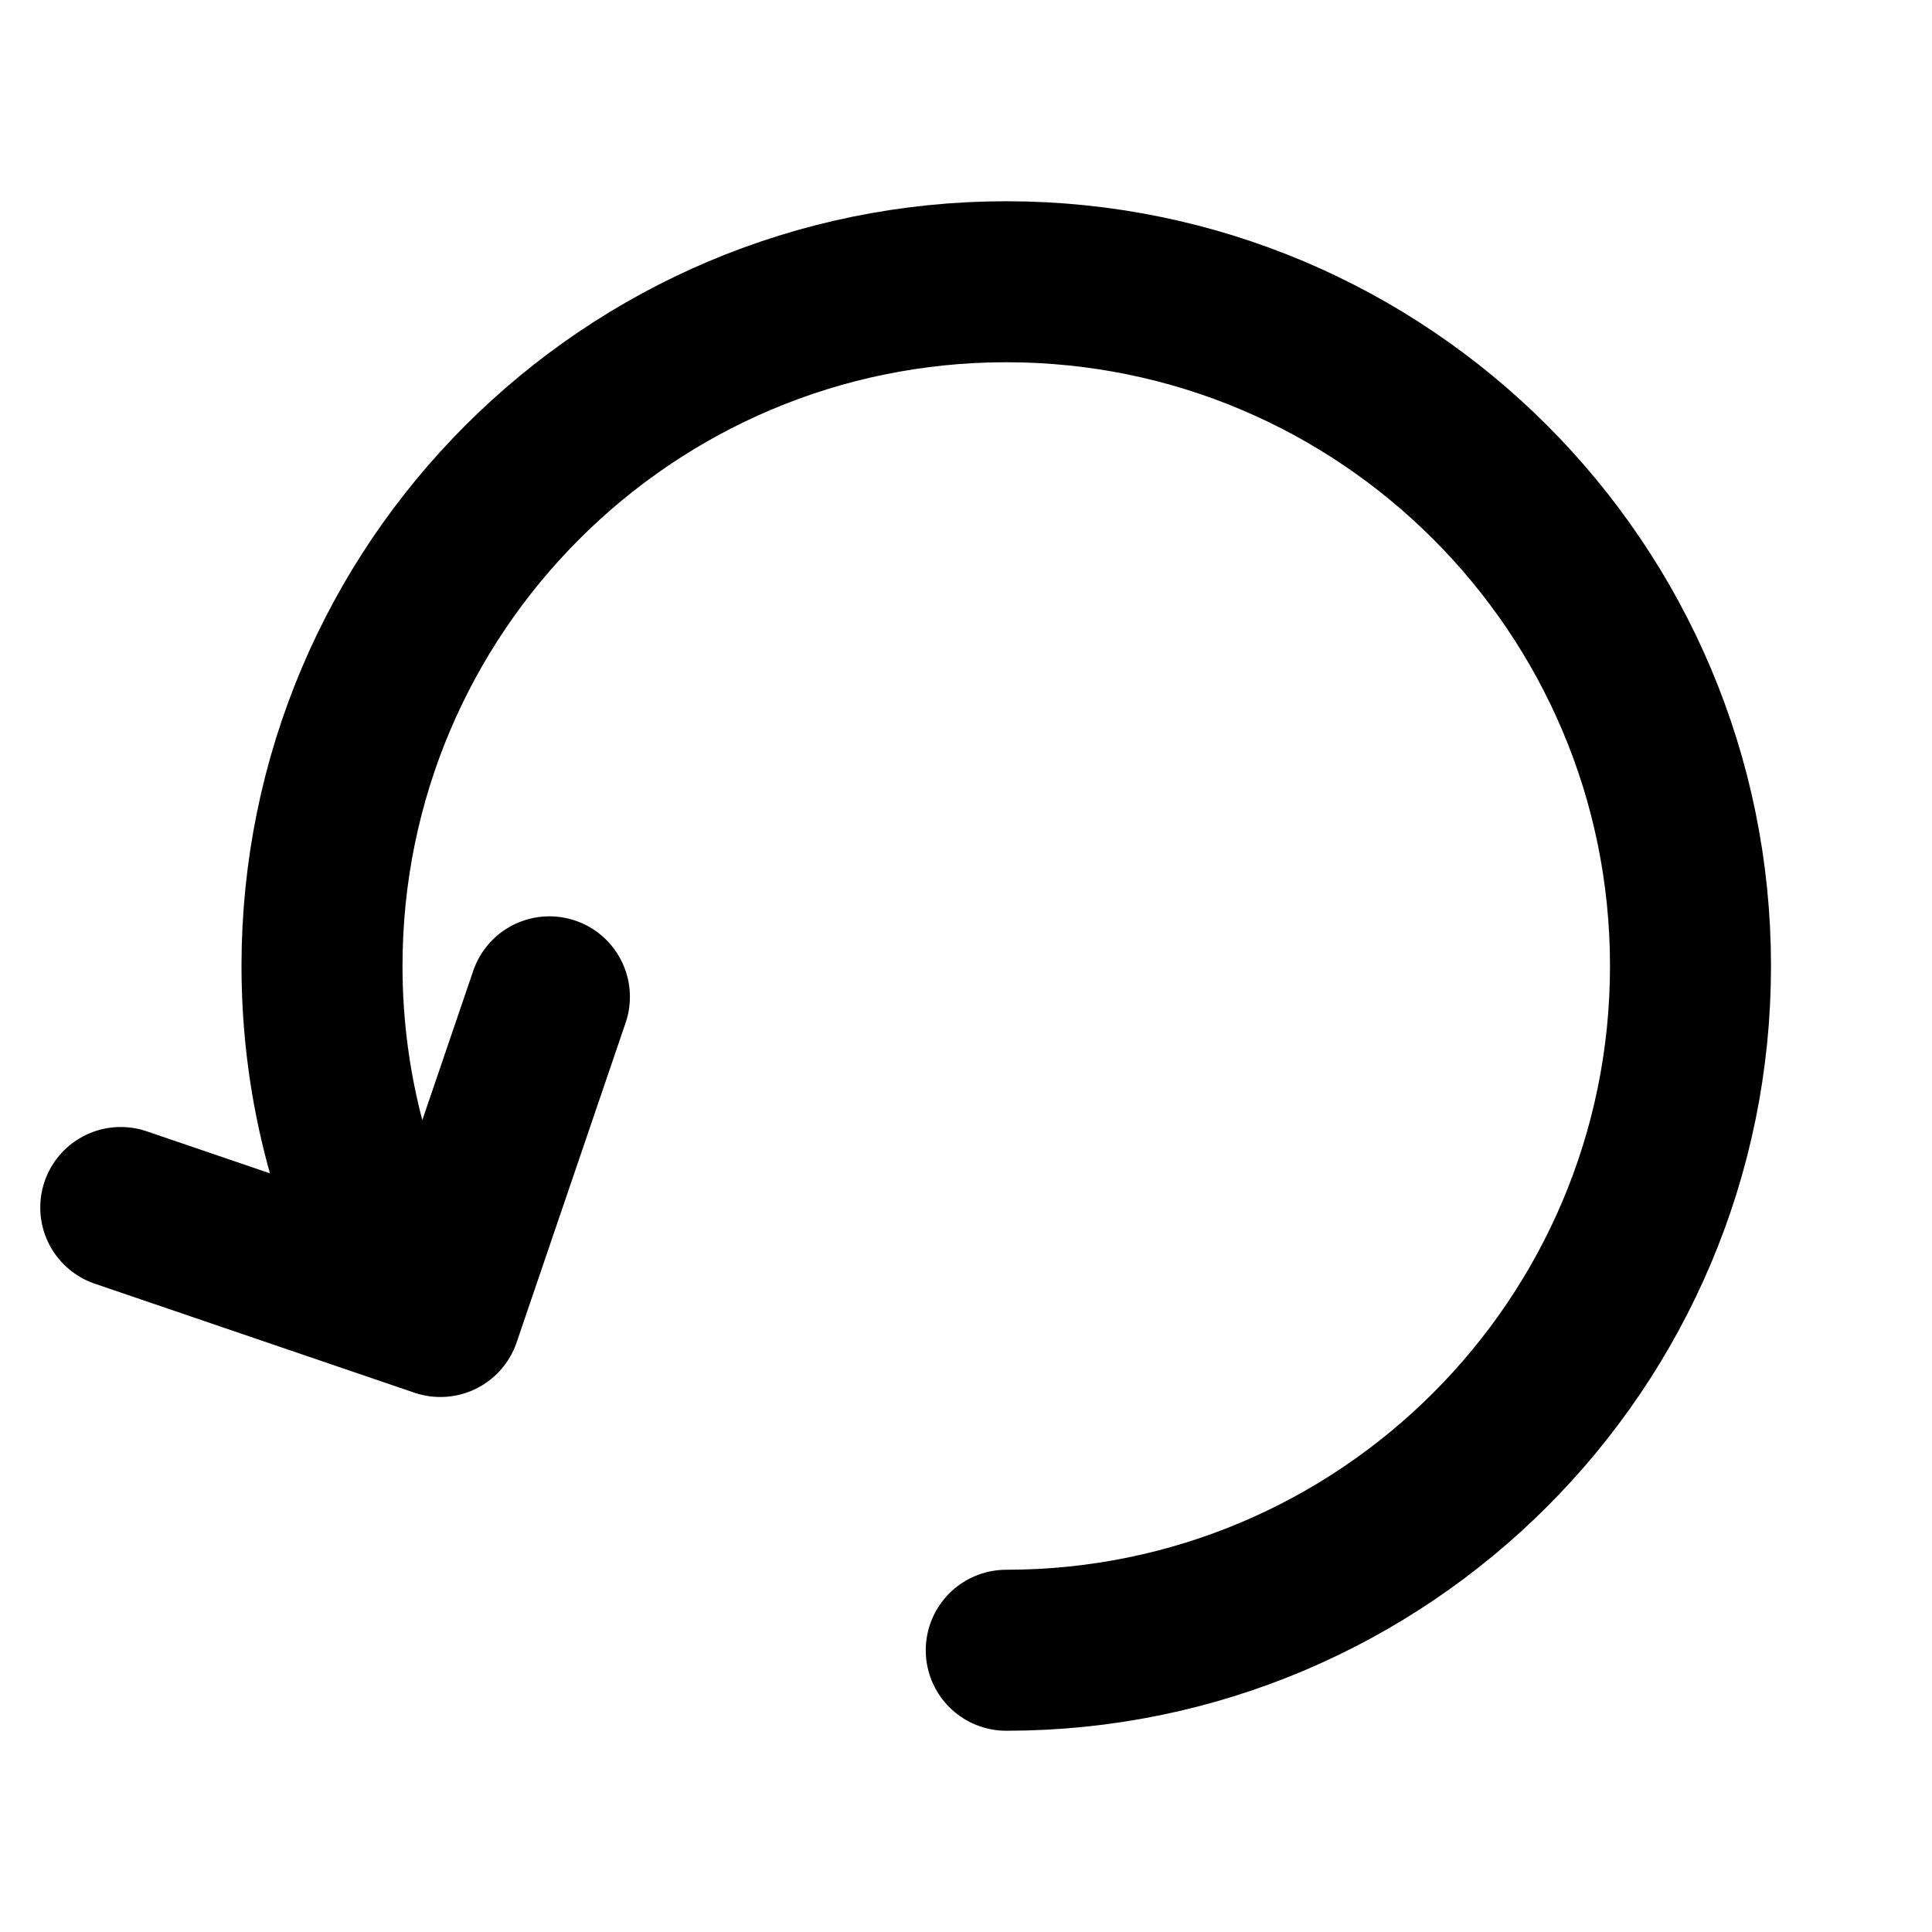
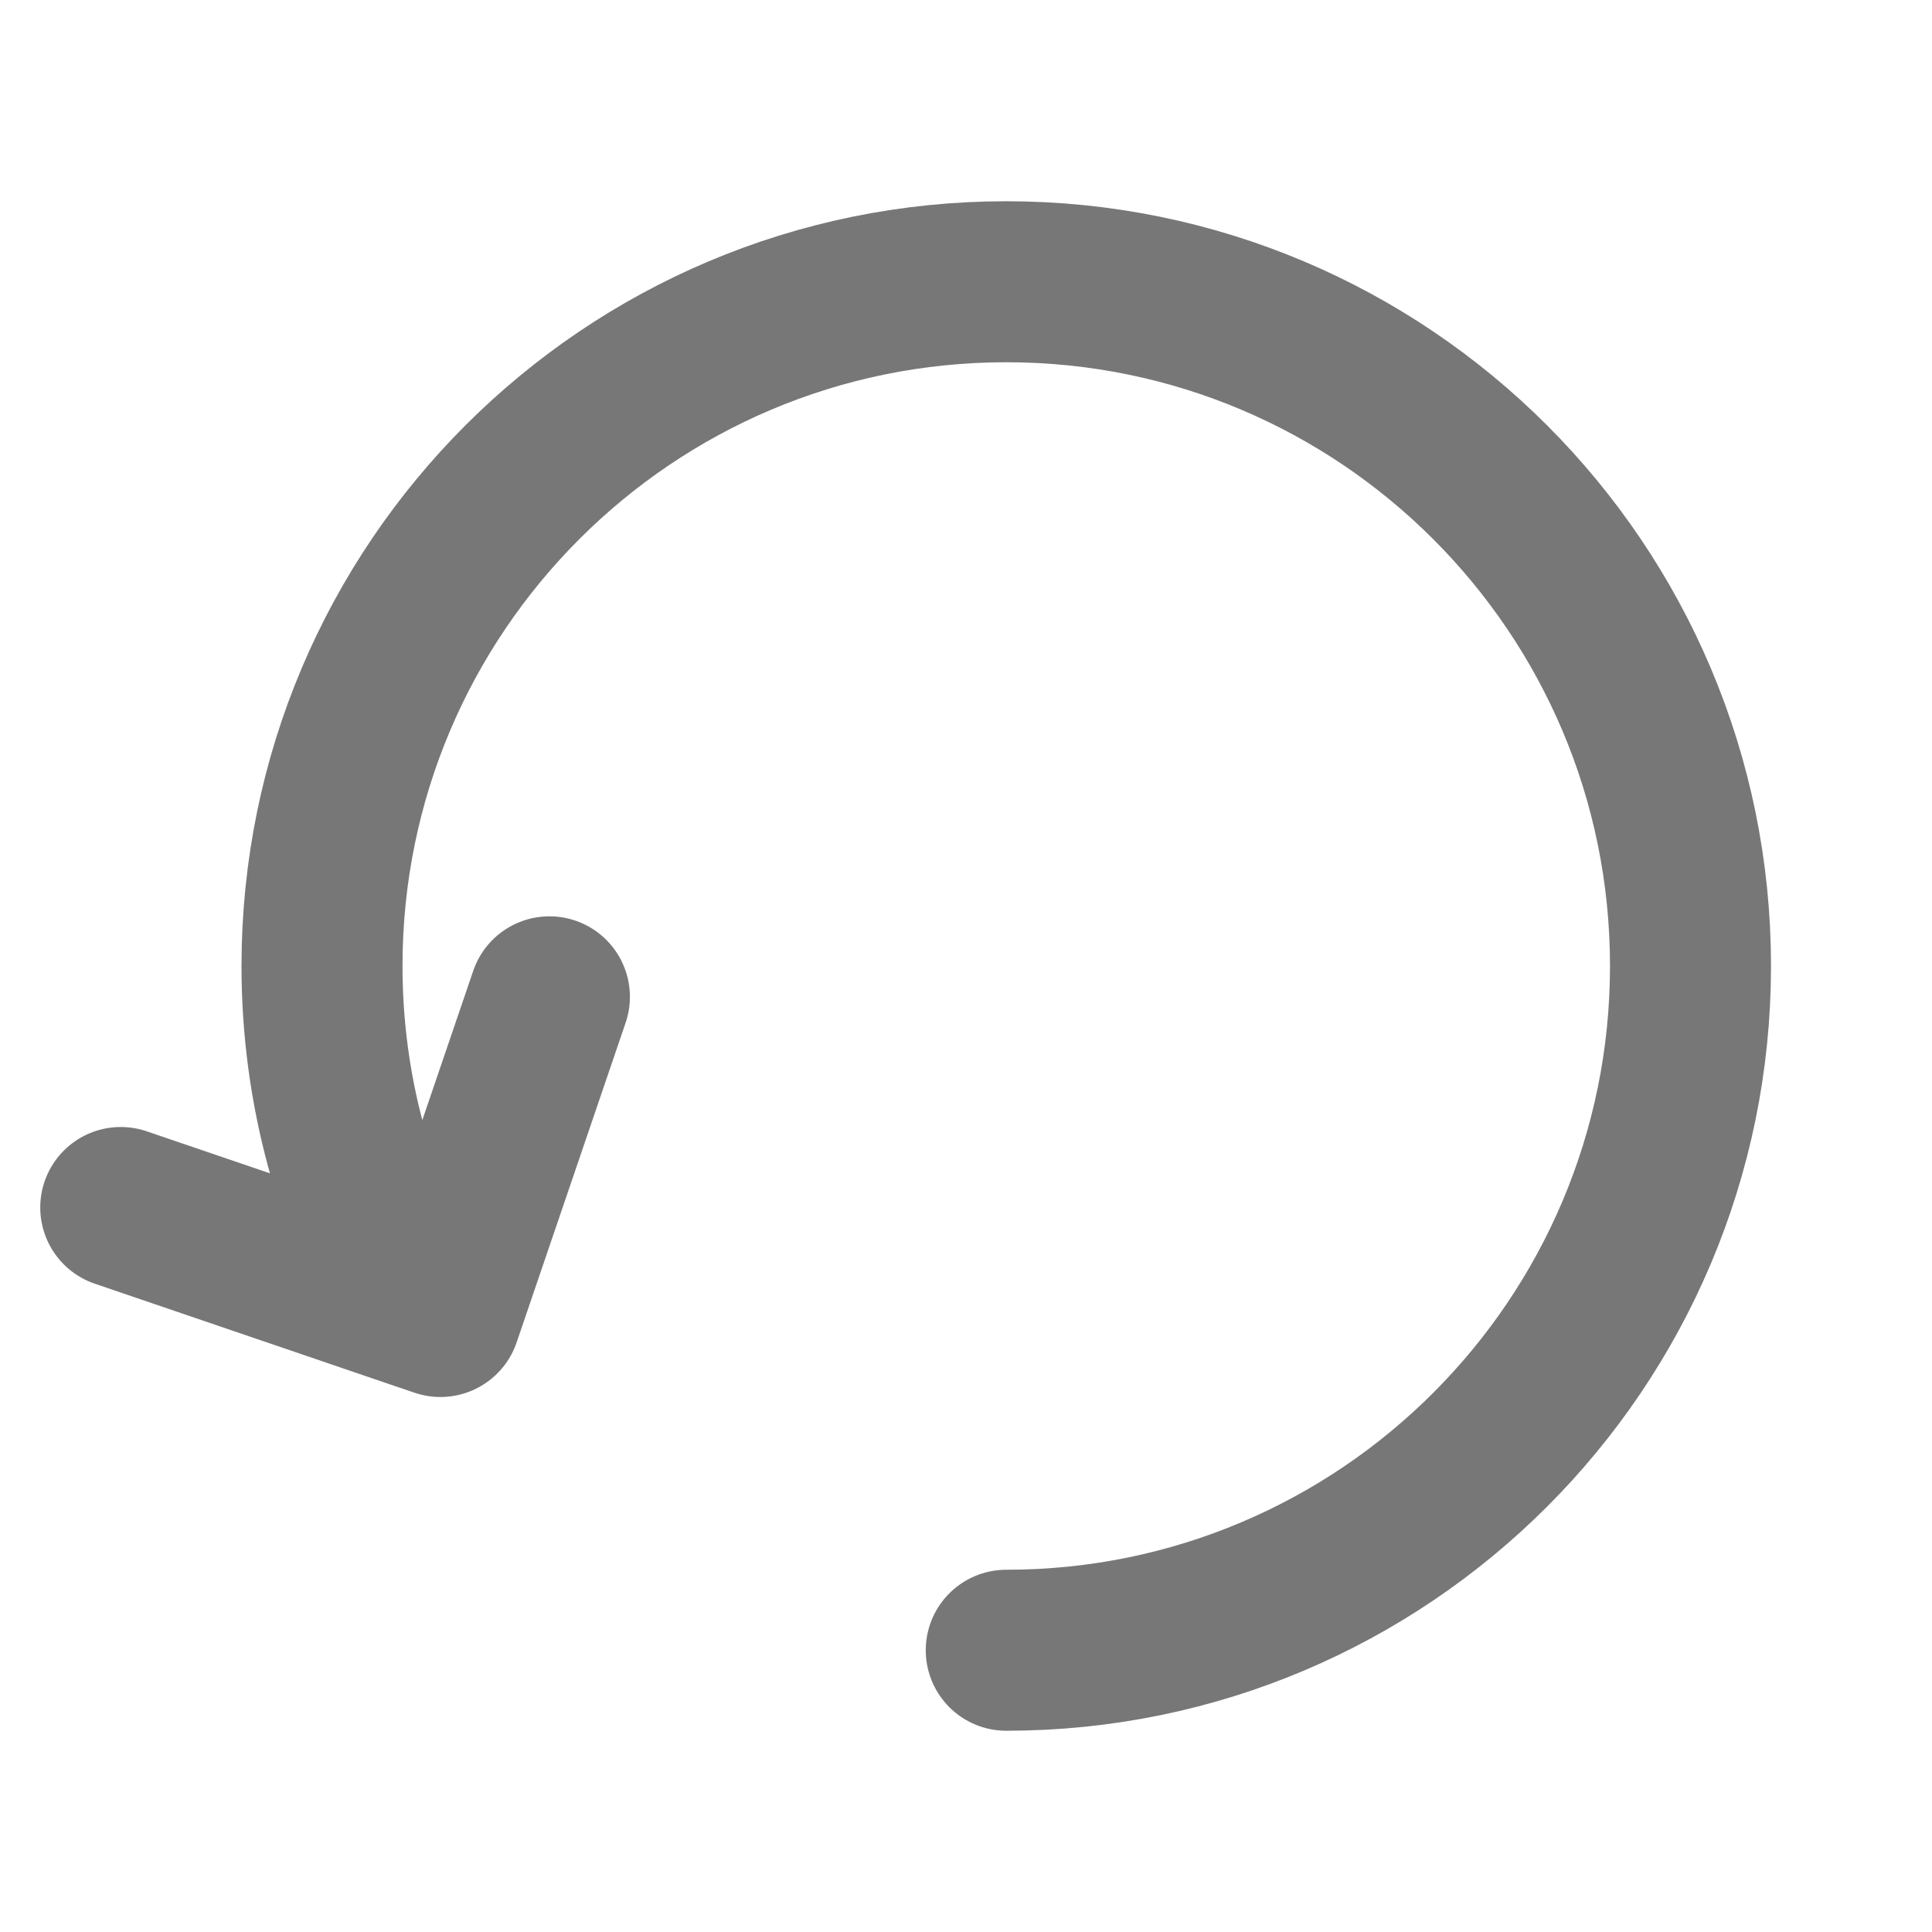
<svg xmlns="http://www.w3.org/2000/svg" width="800px" height="800px" viewBox="0 0 24 24" fill="none">
-   <path d="M12.5 20.5C17.194 20.5 21 16.694 21 12C21 7.306 17.194 3.5 12.5 3.5C7.806 3.5 4 7.306 4 12C4 13.543 4.411 14.991 5.13 16.238M1.5 15L5.13 16.238M6.825 12.383L5.471 16.354L5.13 16.238" stroke="#000000" stroke-width="2" stroke-linecap="round" stroke-linejoin="round" />
+   <path d="M12.5 20.5C17.194 20.5 21 16.694 21 12C21 7.306 17.194 3.5 12.5 3.5C7.806 3.5 4 7.306 4 12C4 13.543 4.411 14.991 5.13 16.238M1.5 15L5.13 16.238M6.825 12.383L5.471 16.354L5.13 16.238" stroke="#777777" stroke-width="2" stroke-linecap="round" stroke-linejoin="round" />
</svg>
